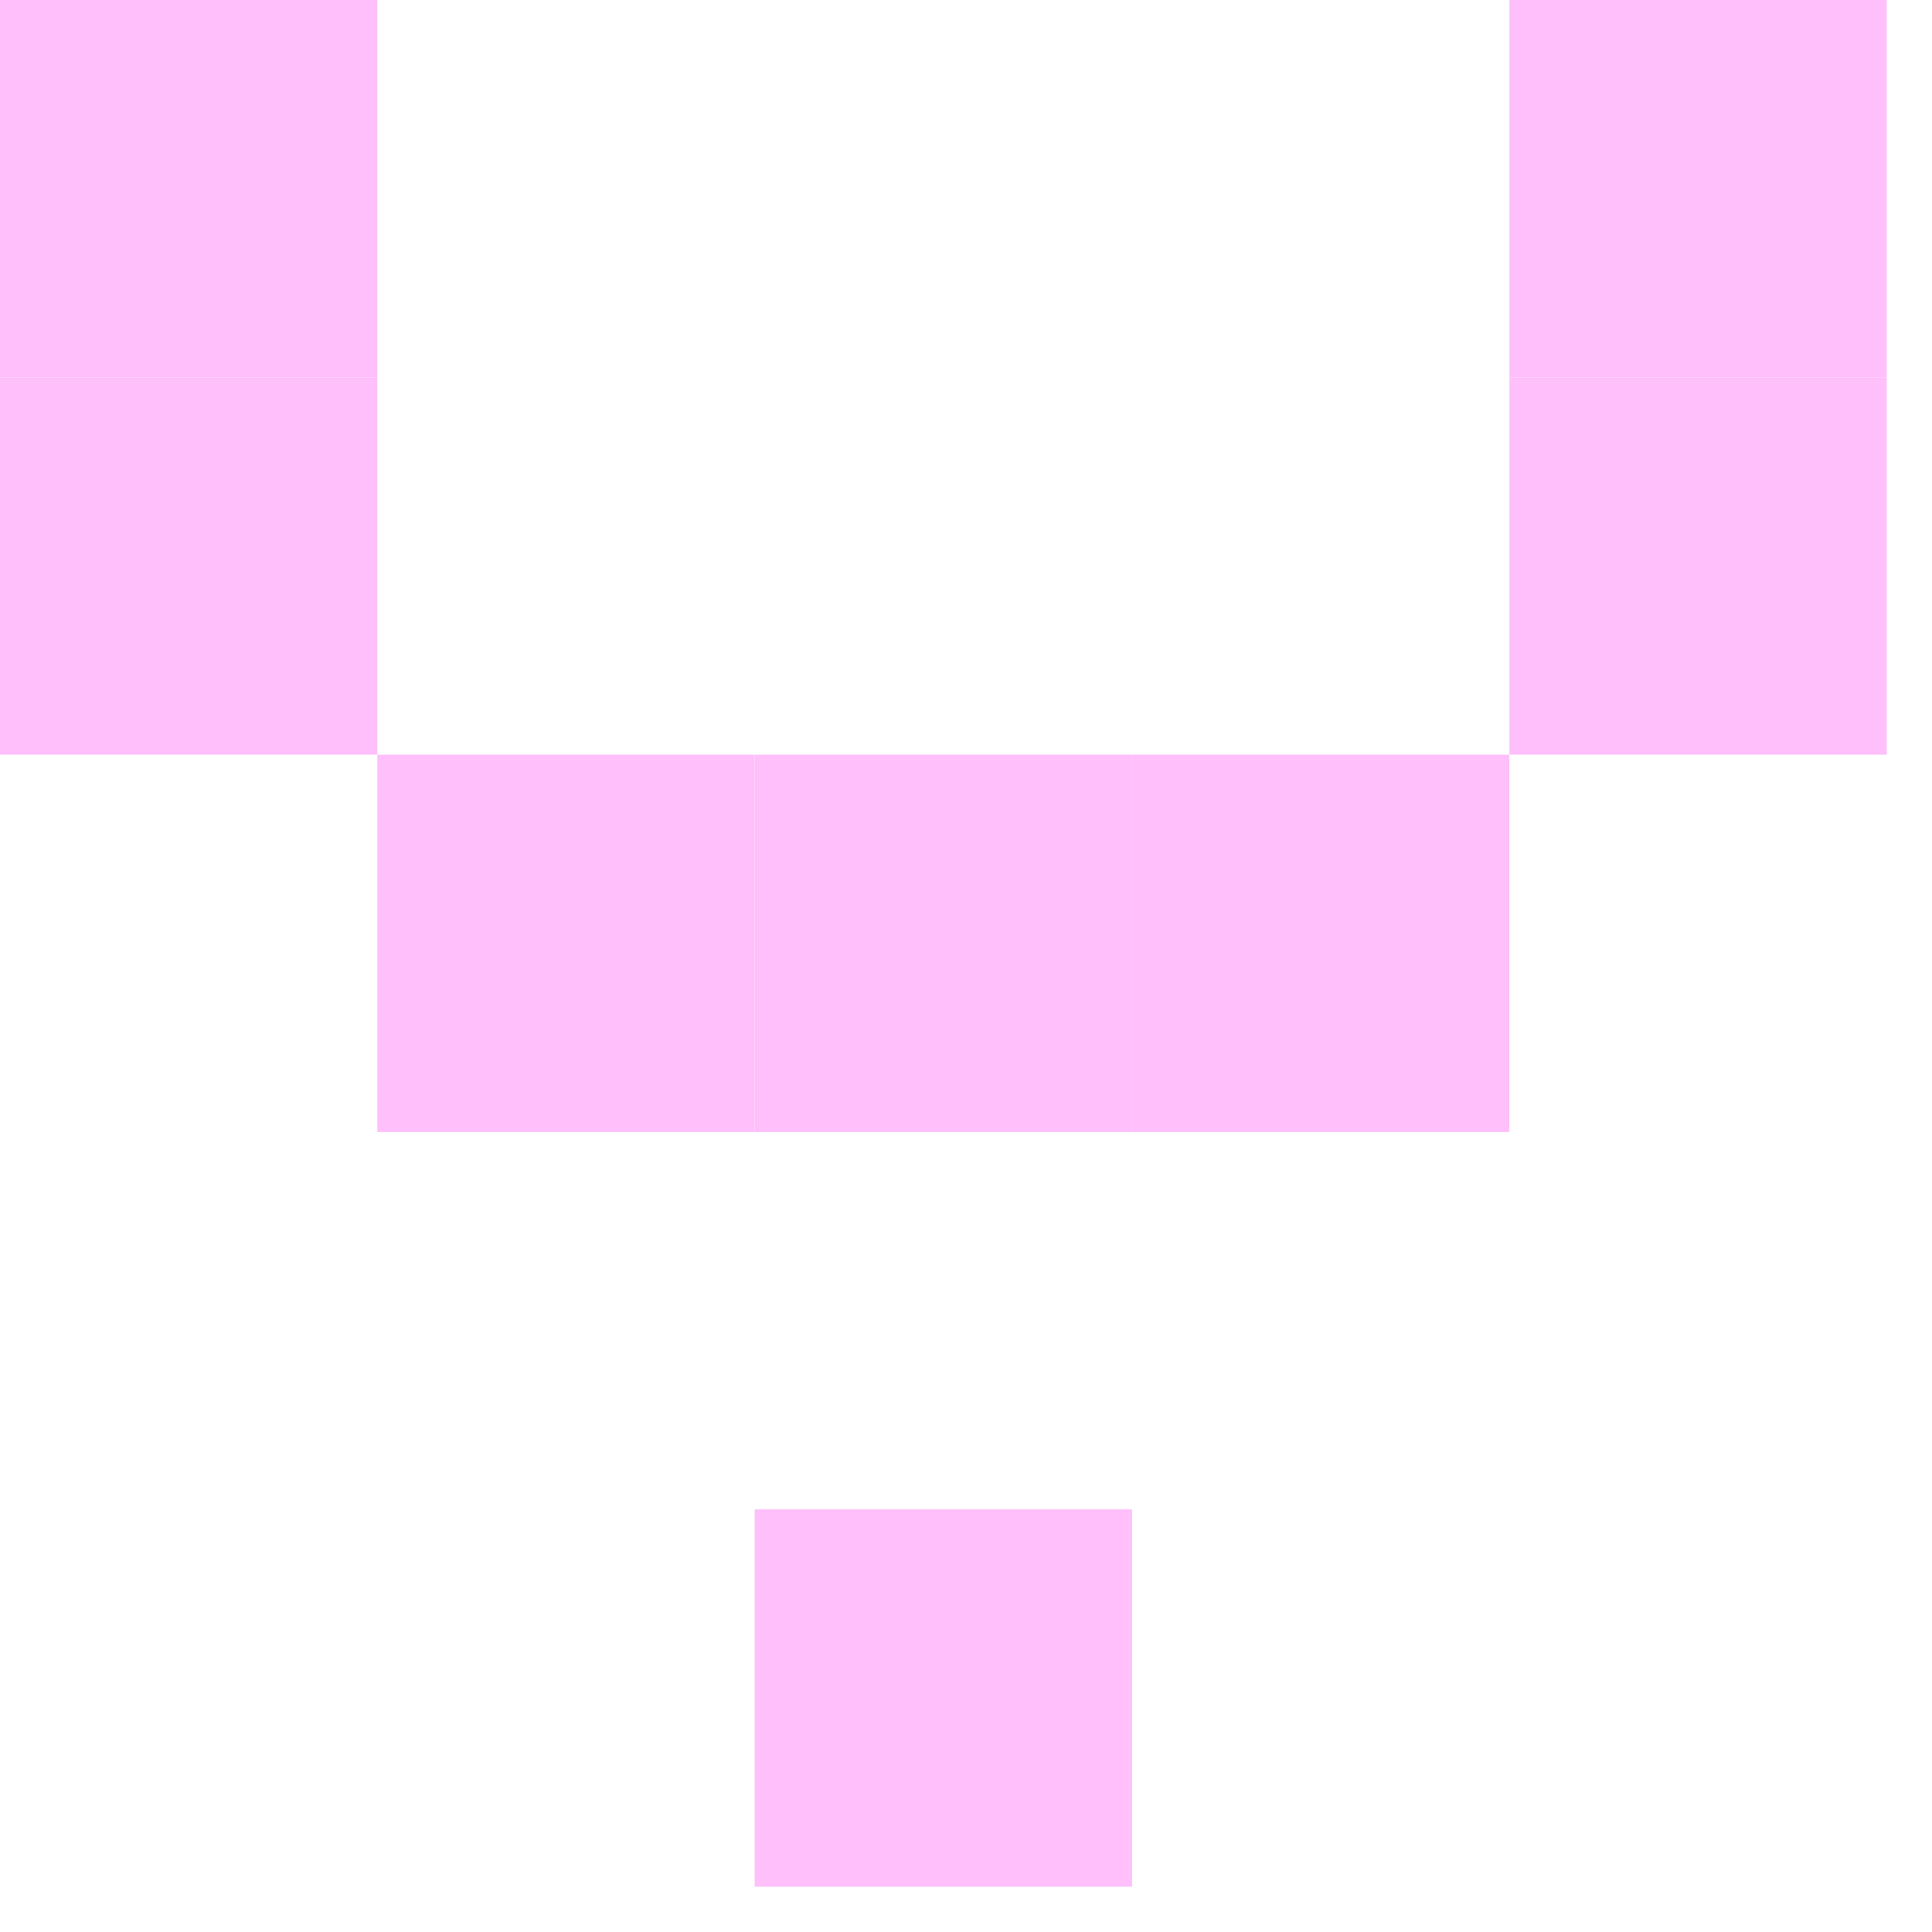
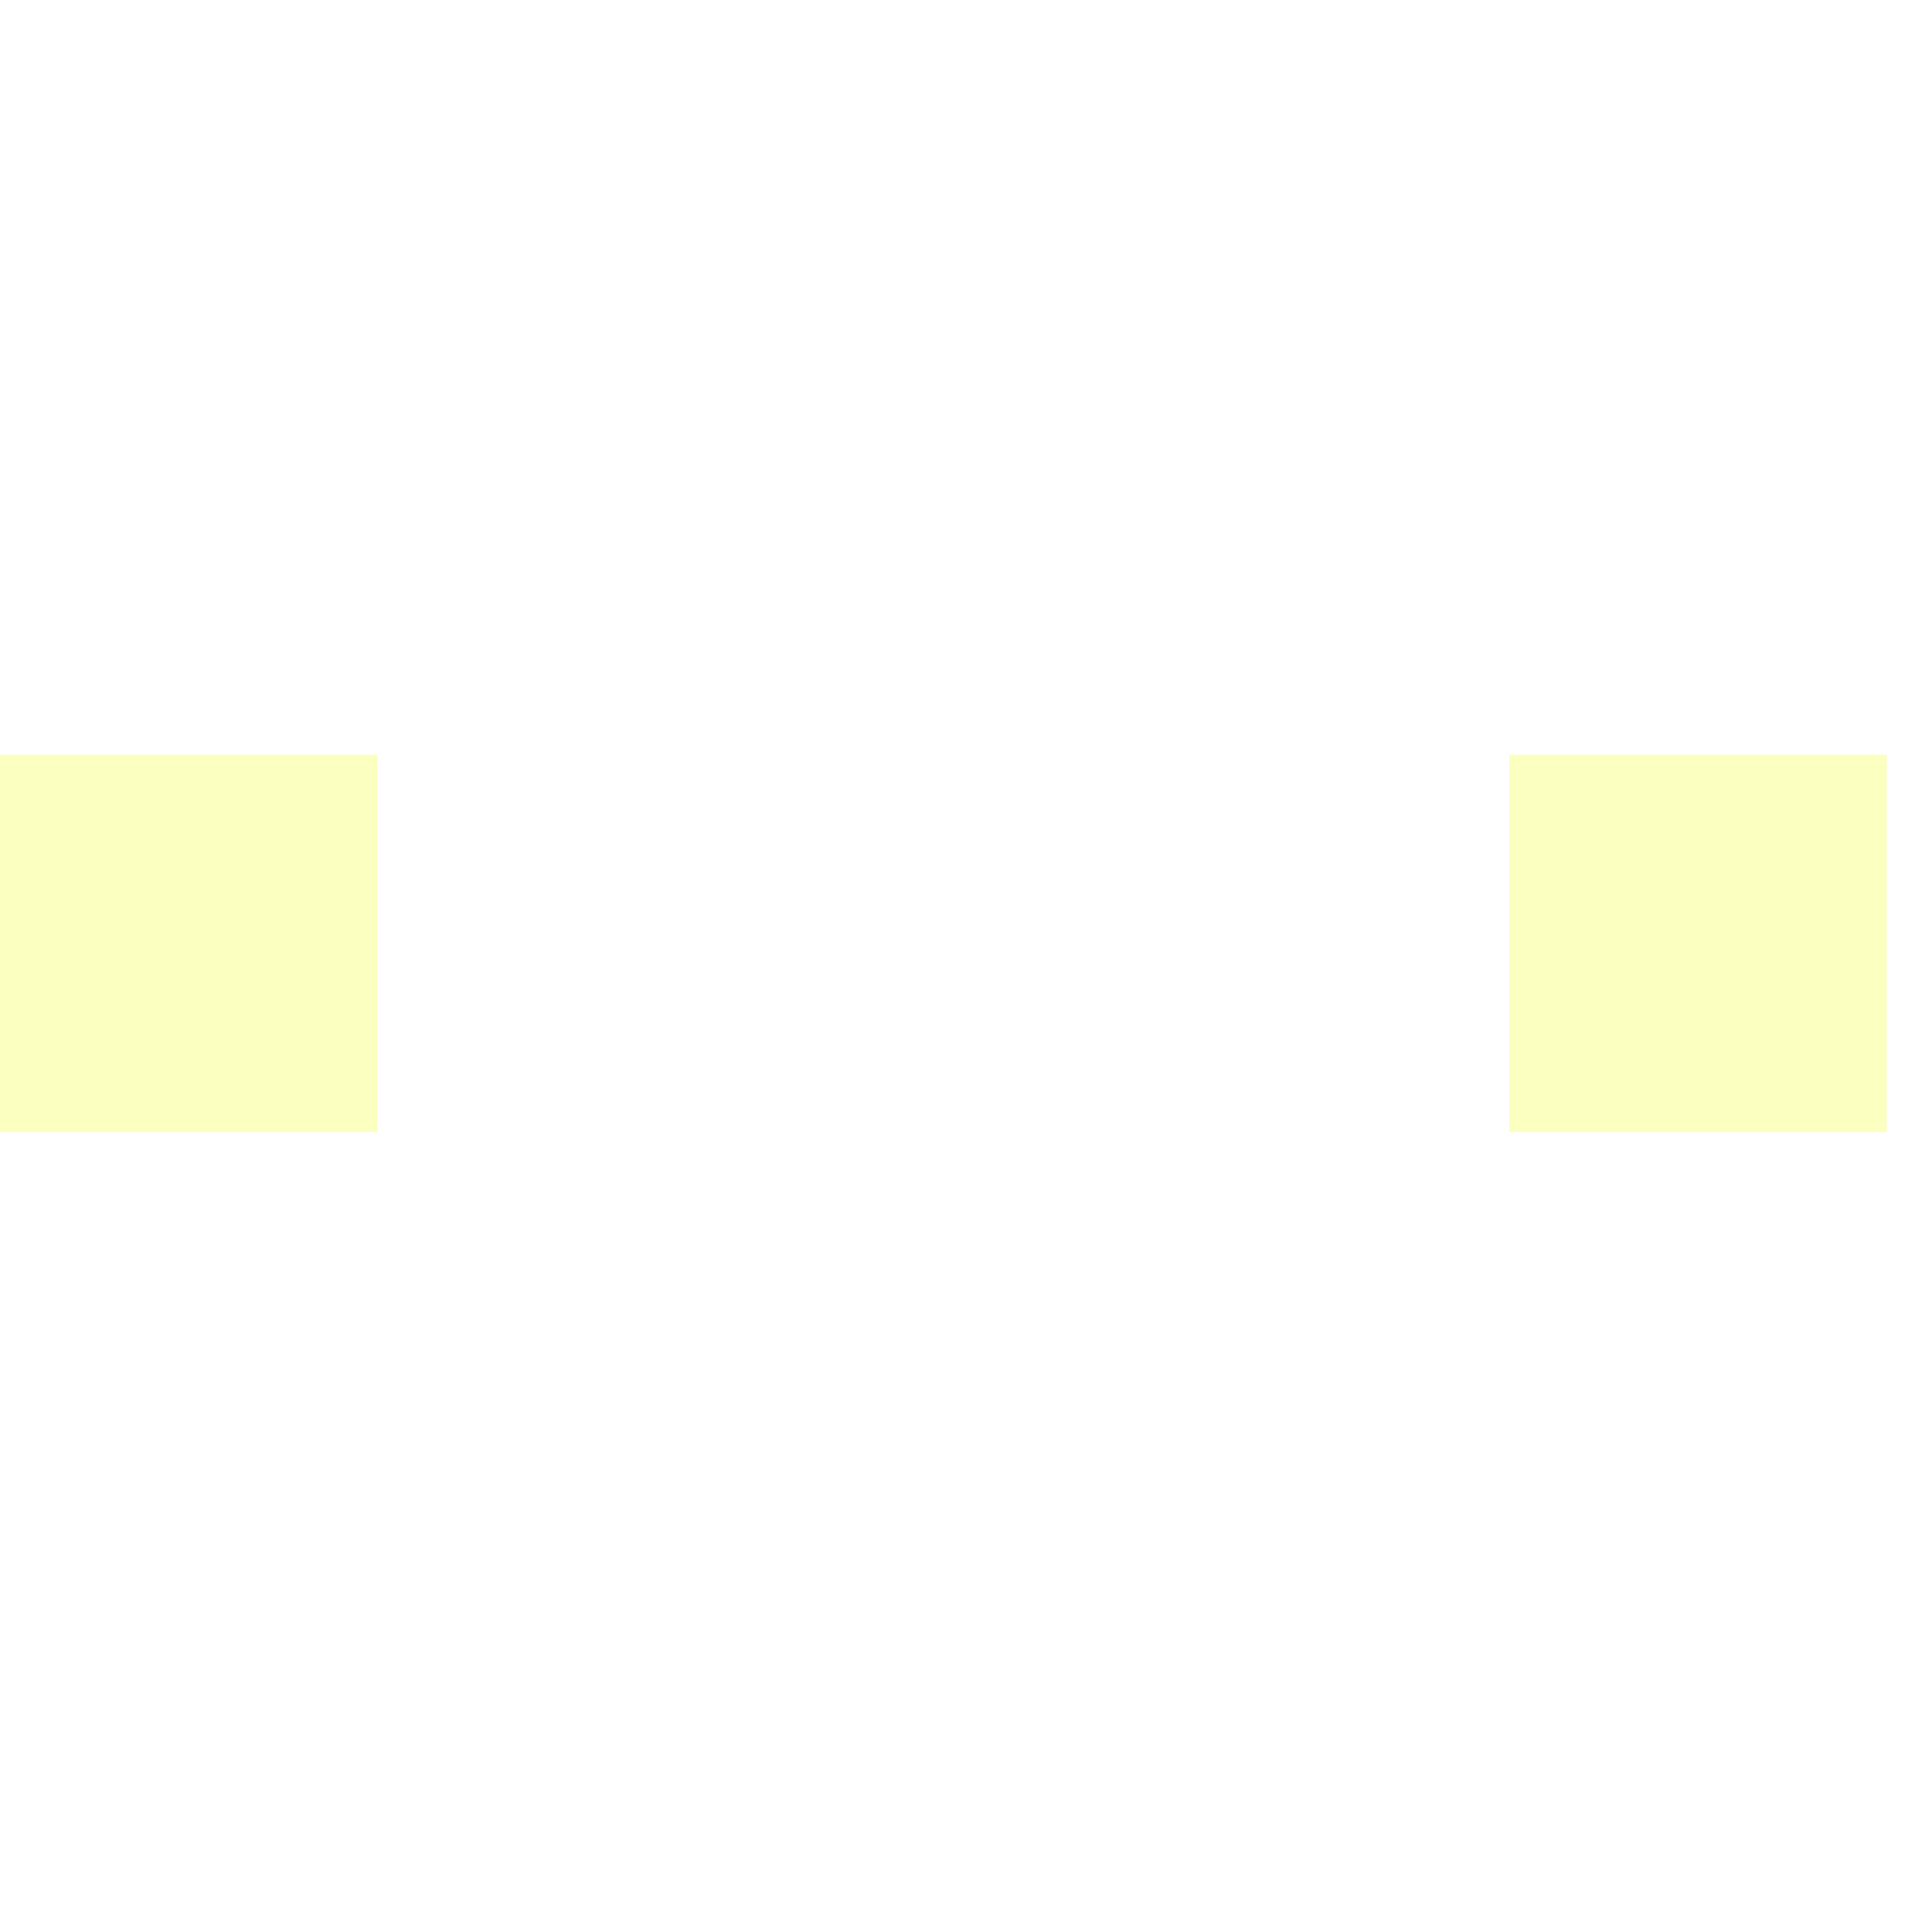
<svg xmlns="http://www.w3.org/2000/svg" id="example-identicon-32-svg" width="128" height="128" viewbox="0 0 128 128">
  <g>
-     <rect x="0" y="0" width="25" height="25" fill="#ffbffb" />
+     <rect x="0" y="0" width="25" height="25" fill="none" />
    <rect x="25" y="0" width="25" height="25" fill="none" />
    <rect x="50" y="0" width="25" height="25" fill="none" />
    <rect x="75" y="0" width="25" height="25" fill="none" />
-     <rect x="100" y="0" width="25" height="25" fill="#ffbffb" />
-     <rect x="0" y="25" width="25" height="25" fill="#ffbffb" />
+     <rect x="100" y="0" width="25" height="25" fill="none" />
+     <rect x="0" y="25" width="25" height="25" fill="none" />
    <rect x="25" y="25" width="25" height="25" fill="none" />
    <rect x="50" y="25" width="25" height="25" fill="none" />
    <rect x="75" y="25" width="25" height="25" fill="none" />
-     <rect x="100" y="25" width="25" height="25" fill="#ffbffb" />
-     <rect x="0" y="50" width="25" height="25" fill="none" />
-     <rect x="25" y="50" width="25" height="25" fill="#ffbffb" />
-     <rect x="50" y="50" width="25" height="25" fill="#ffbffb" />
-     <rect x="75" y="50" width="25" height="25" fill="#ffbffb" />
-     <rect x="100" y="50" width="25" height="25" fill="none" />
+     <rect x="100" y="25" width="25" height="25" fill="none" />
+     <rect x="0" y="50" width="25" height="25" fill="#fbffbf" />
+     <rect x="25" y="50" width="25" height="25" fill="none" />
+     <rect x="50" y="50" width="25" height="25" fill="none" />
+     <rect x="75" y="50" width="25" height="25" fill="none" />
+     <rect x="100" y="50" width="25" height="25" fill="#fbffbf" />
    <rect x="0" y="75" width="25" height="25" fill="none" />
    <rect x="25" y="75" width="25" height="25" fill="none" />
    <rect x="50" y="75" width="25" height="25" fill="none" />
    <rect x="75" y="75" width="25" height="25" fill="none" />
    <rect x="100" y="75" width="25" height="25" fill="none" />
    <rect x="0" y="100" width="25" height="25" fill="none" />
    <rect x="25" y="100" width="25" height="25" fill="none" />
-     <rect x="50" y="100" width="25" height="25" fill="#ffbffb" />
+     <rect x="50" y="100" width="25" height="25" fill="none" />
    <rect x="75" y="100" width="25" height="25" fill="none" />
    <rect x="100" y="100" width="25" height="25" fill="none" />
  </g>
</svg>
